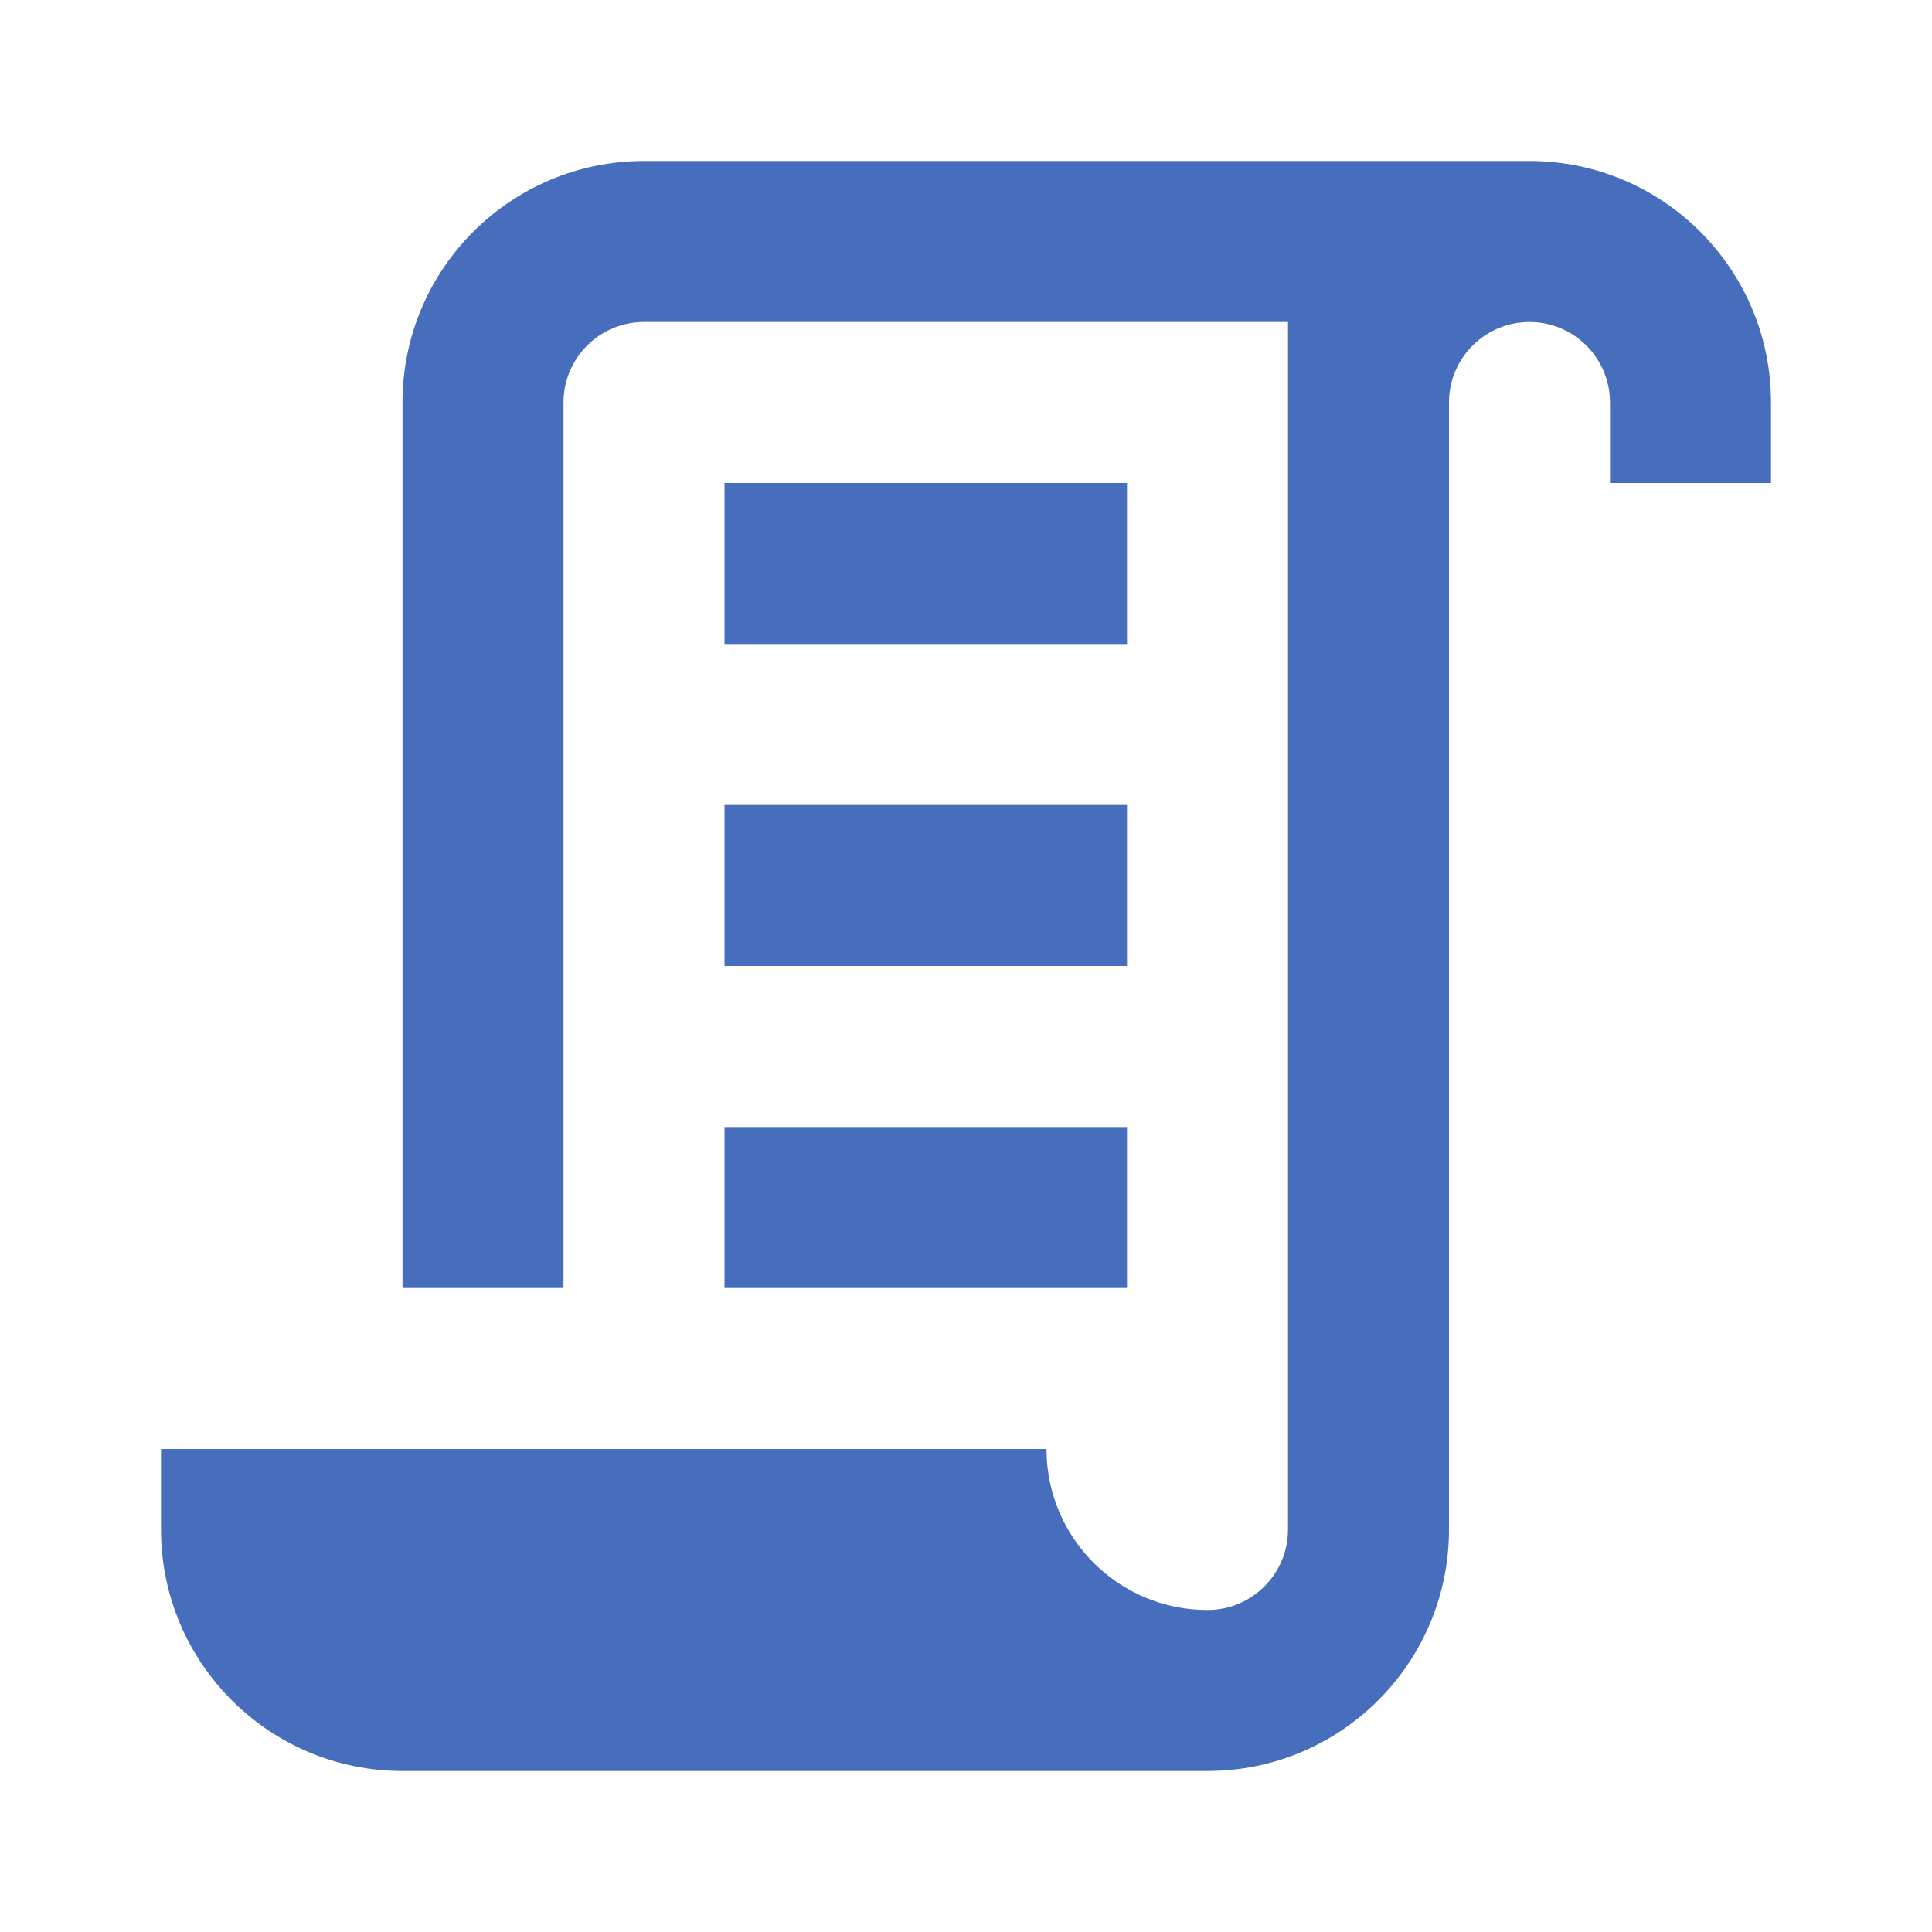
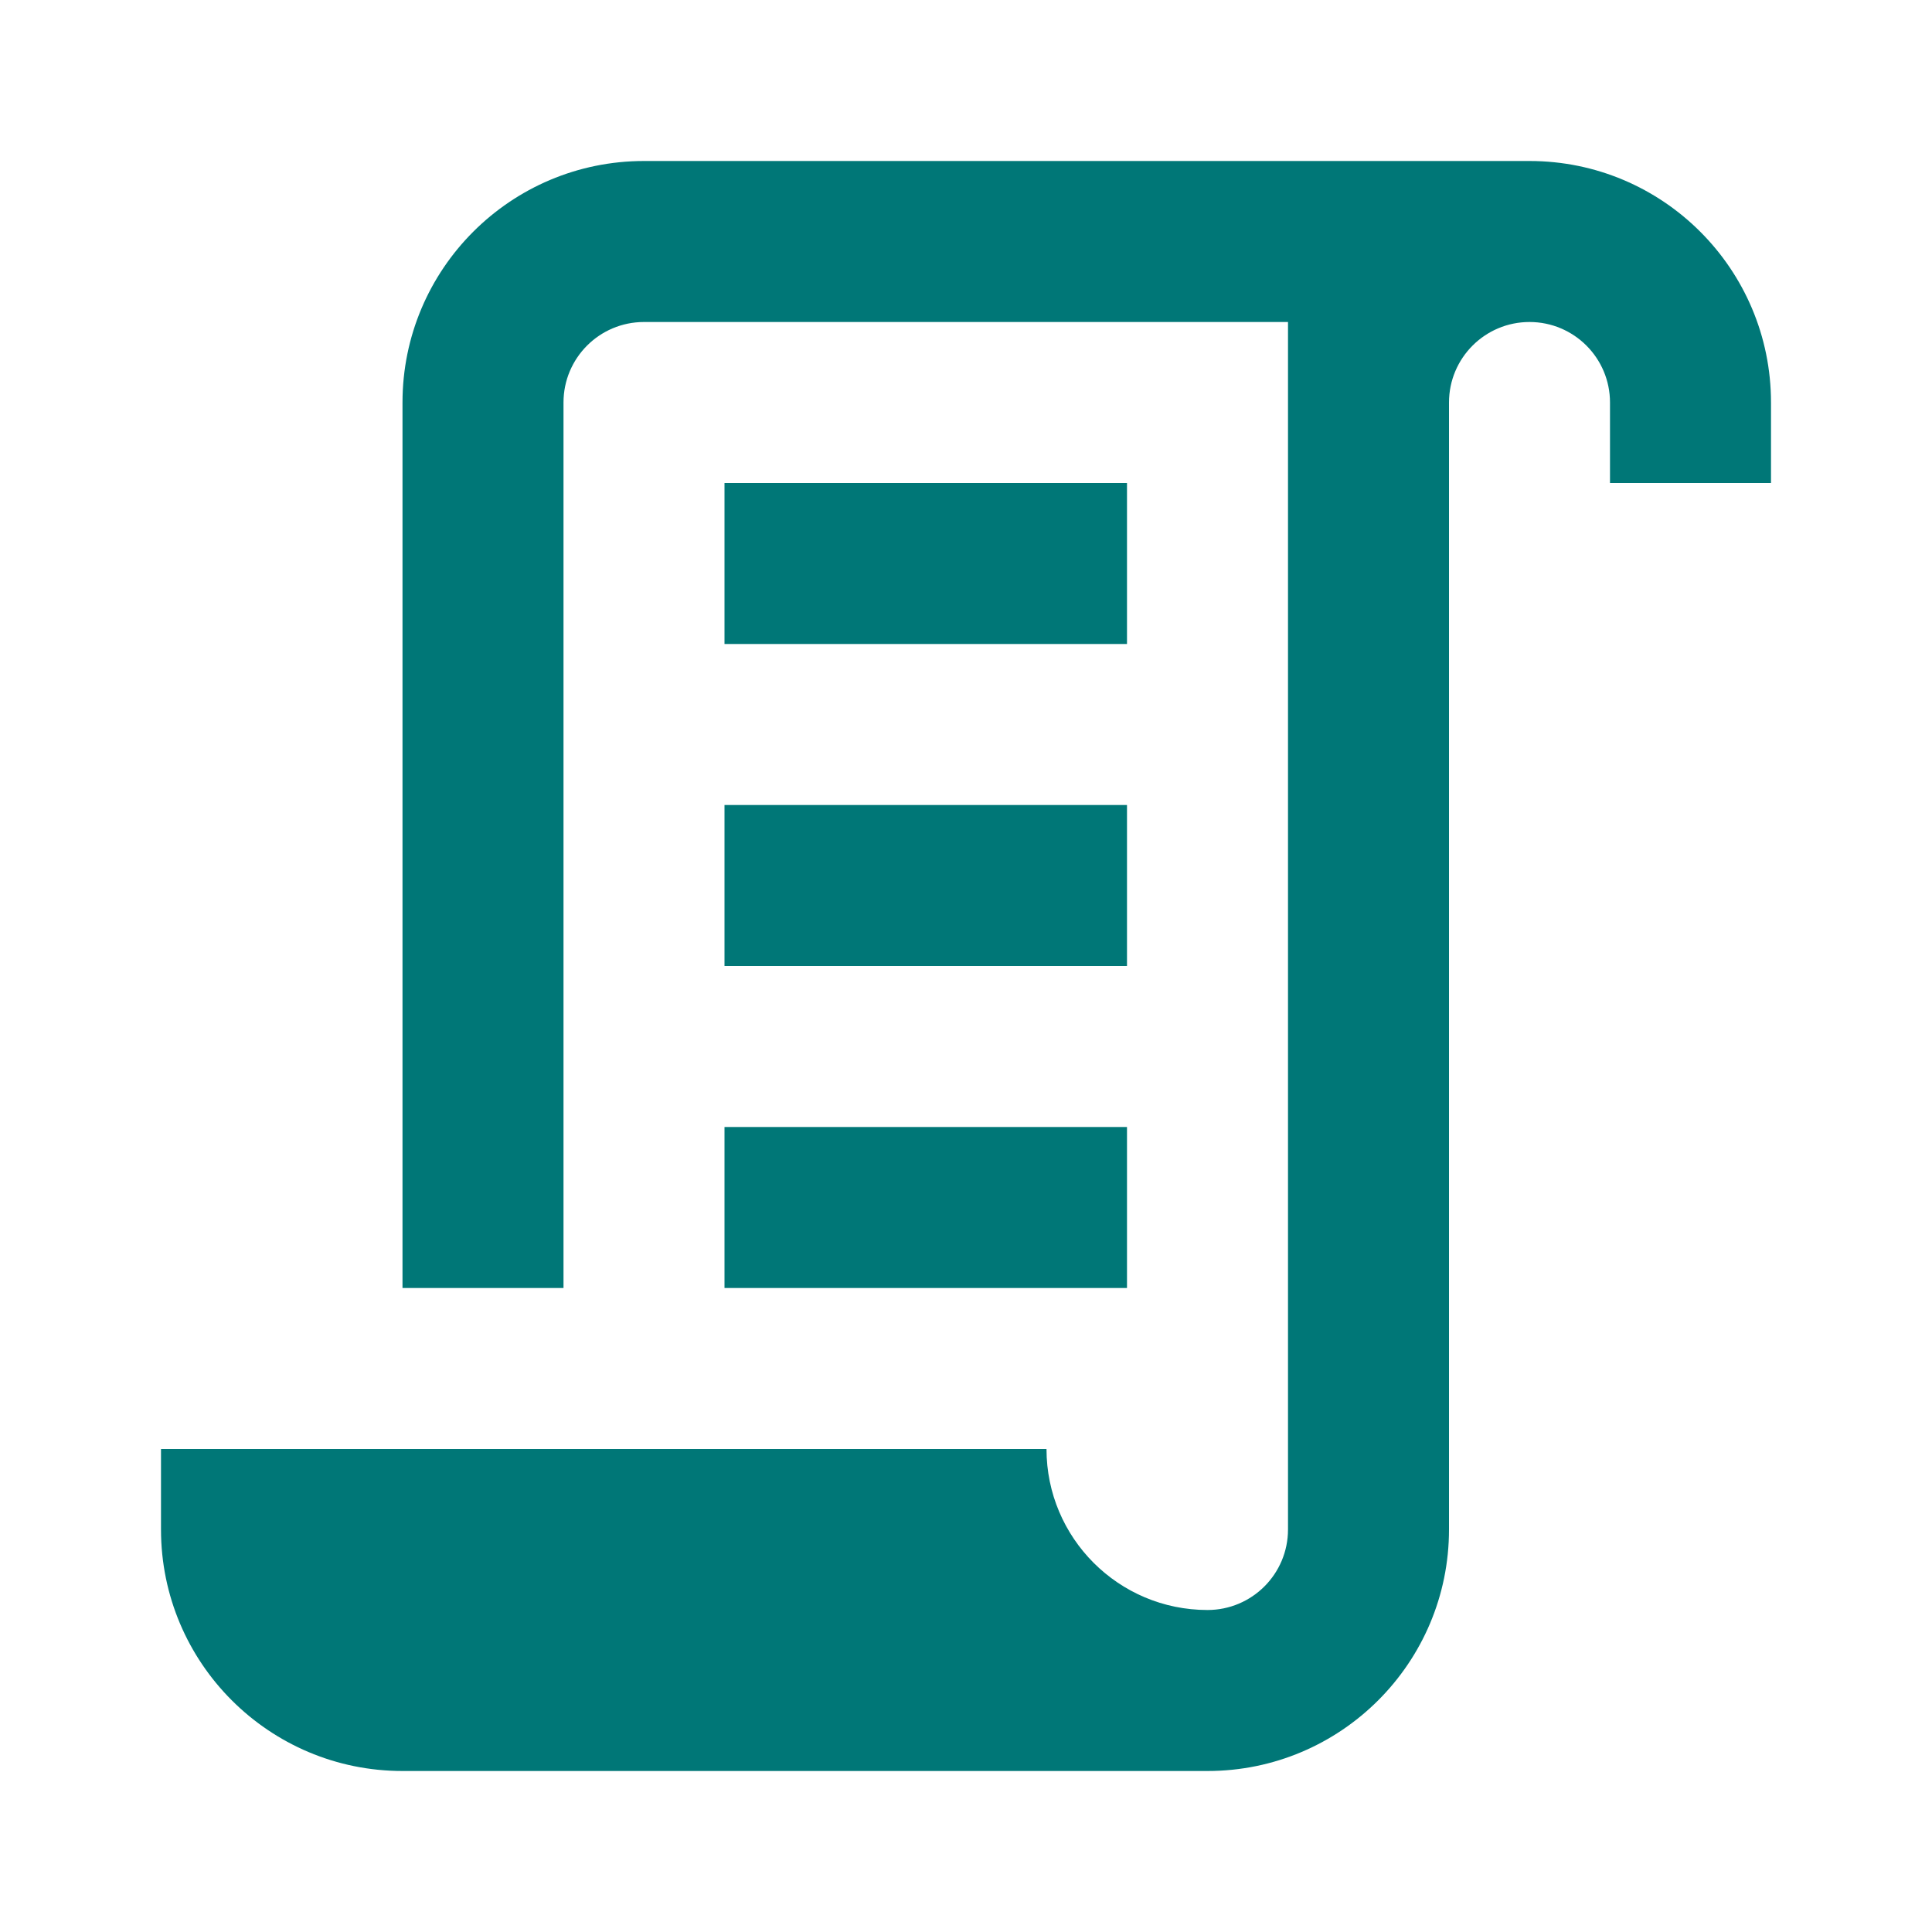
<svg xmlns="http://www.w3.org/2000/svg" width="16px" height="16px" viewBox="0 0 24 24">
-   <path d="M15 20a1 1 0 0 0 1-1V4H8a1 1 0 0 0-1 1v11H5V5a3 3 0 0 1 3-3h11a3 3 0 0 1 3 3v1h-2V5a1 1 0 0 0-1-1a1 1 0 0 0-1 1v14a3 3 0 0 1-3 3H5a3 3 0 0 1-3-3v-1h11a2 2 0 0 0 2 2M9 6h5v2H9V6m0 4h5v2H9v-2m0 4h5v2H9v-2z" fill="#476DBD" />
+   <path d="M15 20a1 1 0 0 0 1-1V4H8a1 1 0 0 0-1 1v11H5V5a3 3 0 0 1 3-3h11a3 3 0 0 1 3 3v1h-2V5a1 1 0 0 0-1-1a1 1 0 0 0-1 1v14a3 3 0 0 1-3 3H5a3 3 0 0 1-3-3v-1h11a2 2 0 0 0 2 2M9 6h5v2H9V6m0 4h5v2H9v-2m0 4h5v2H9v-2z" fill="#007777" />
</svg>
